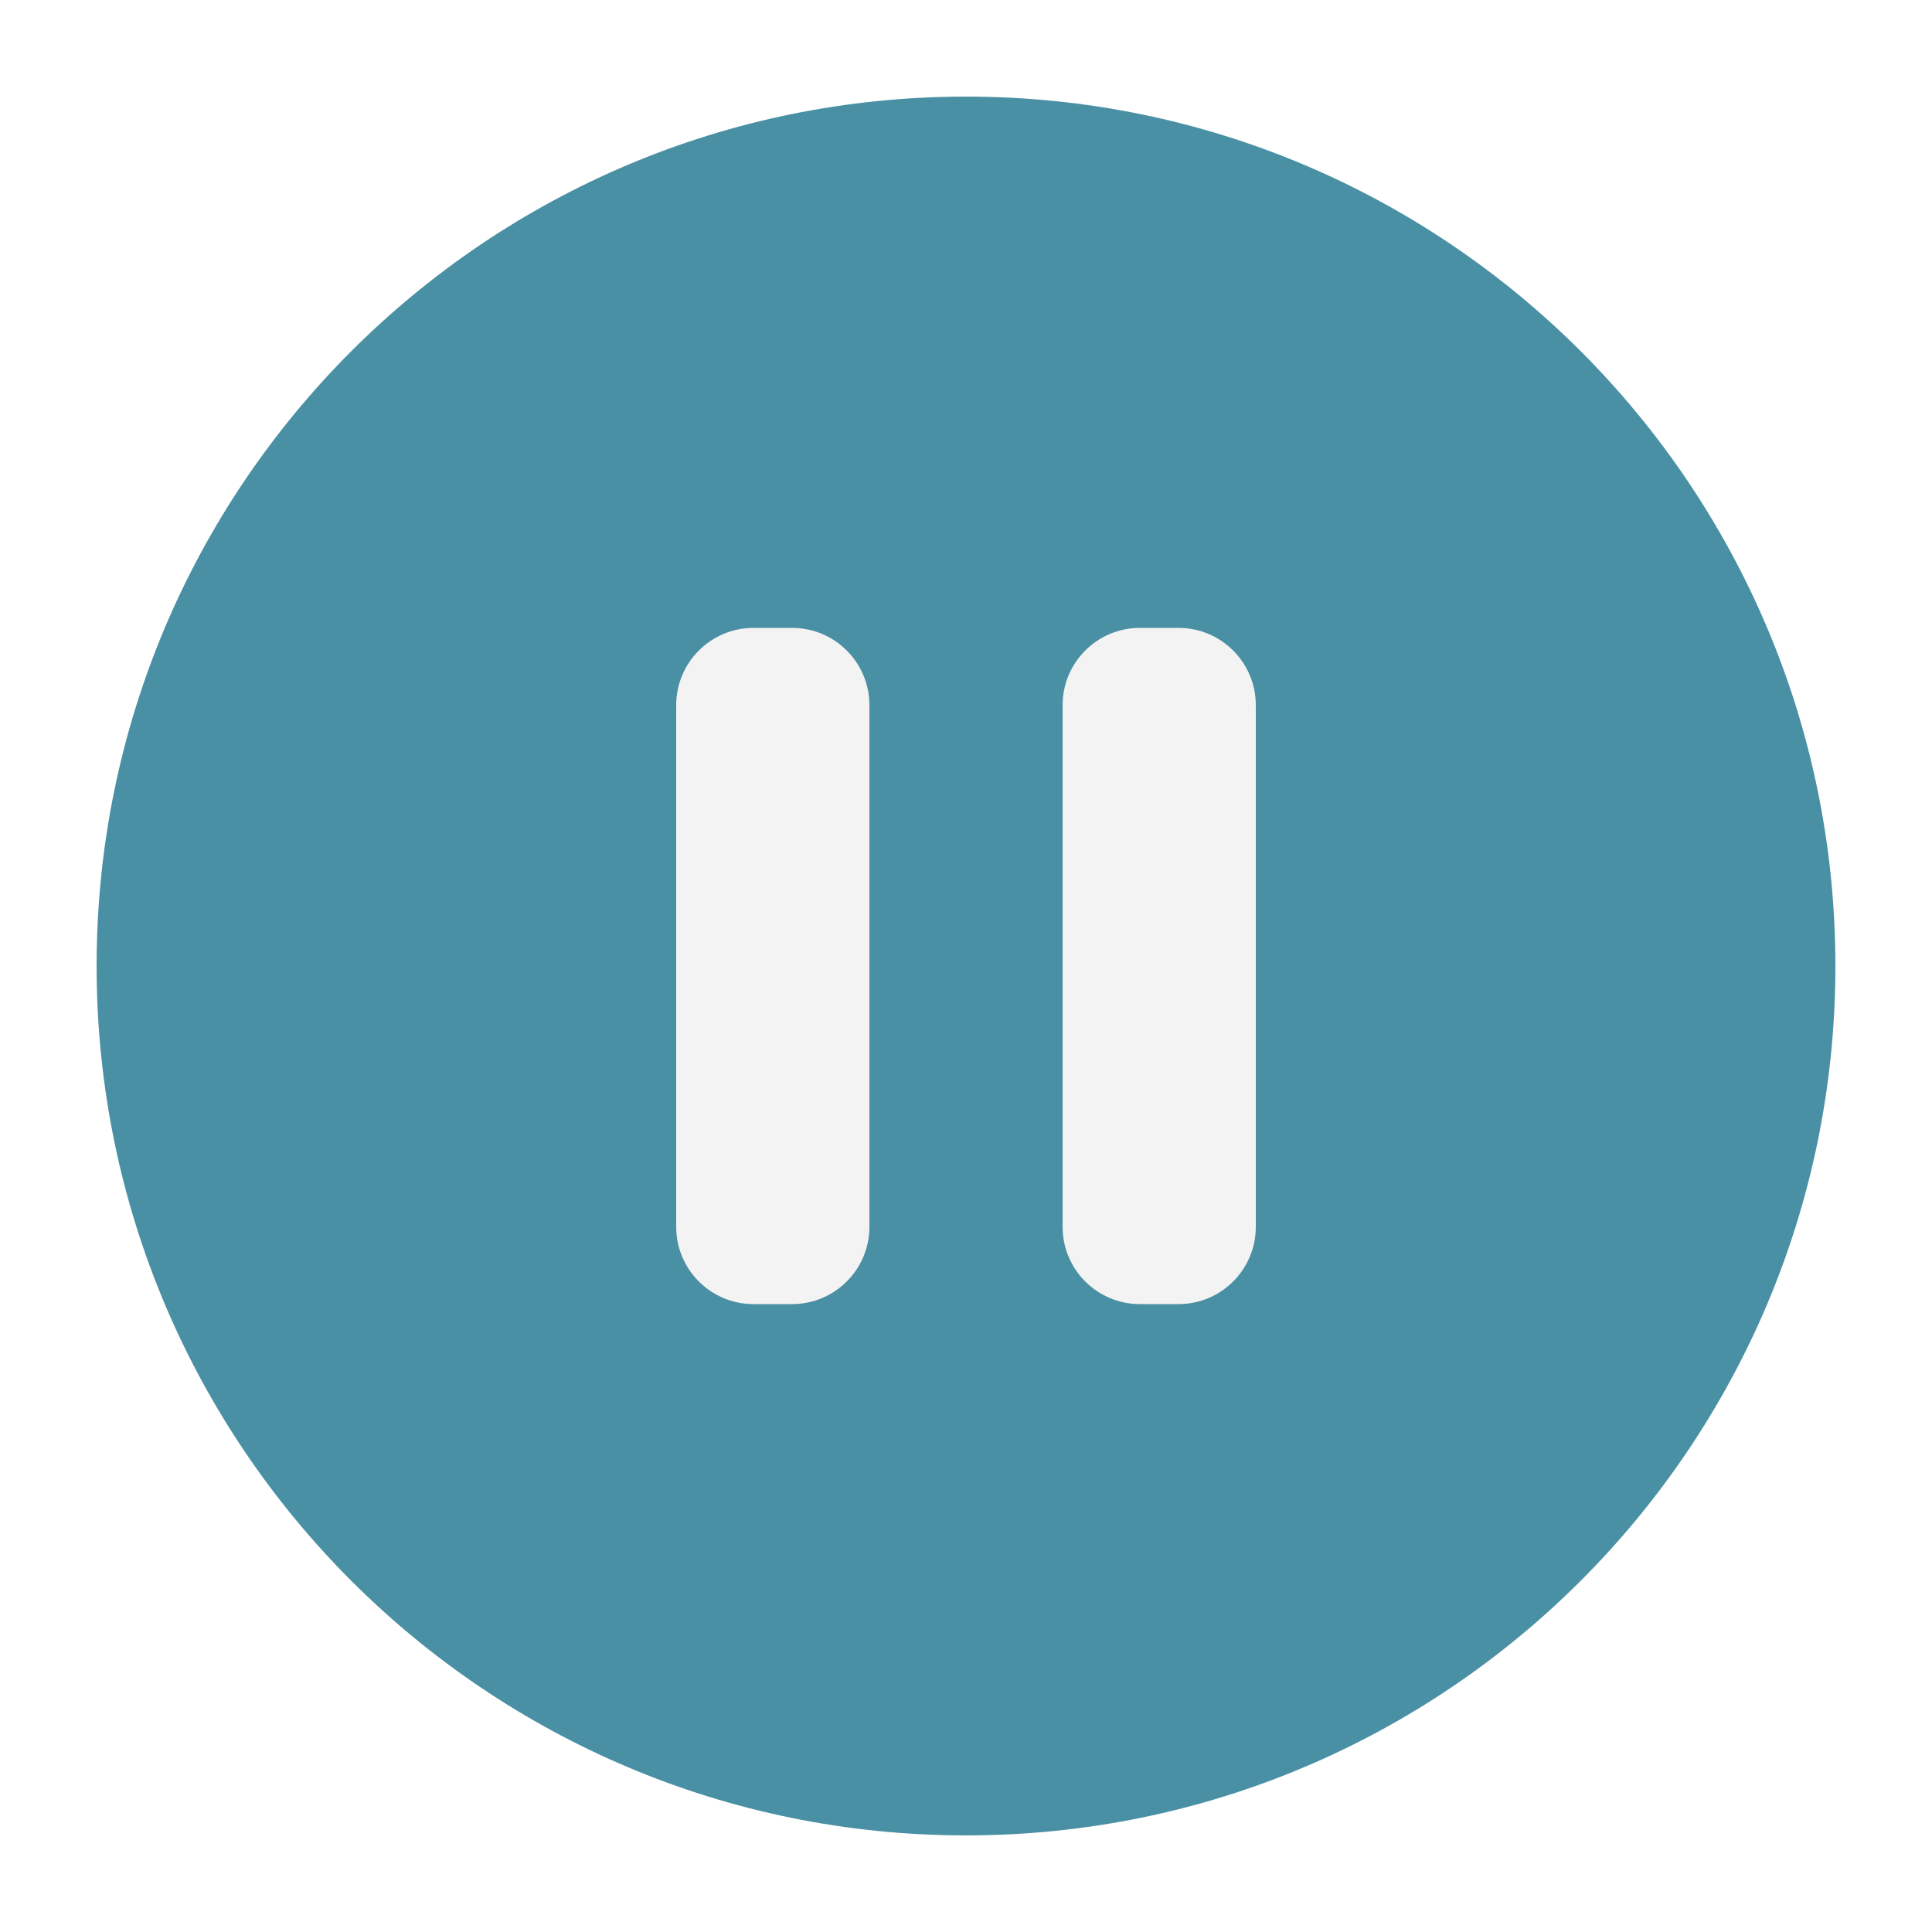
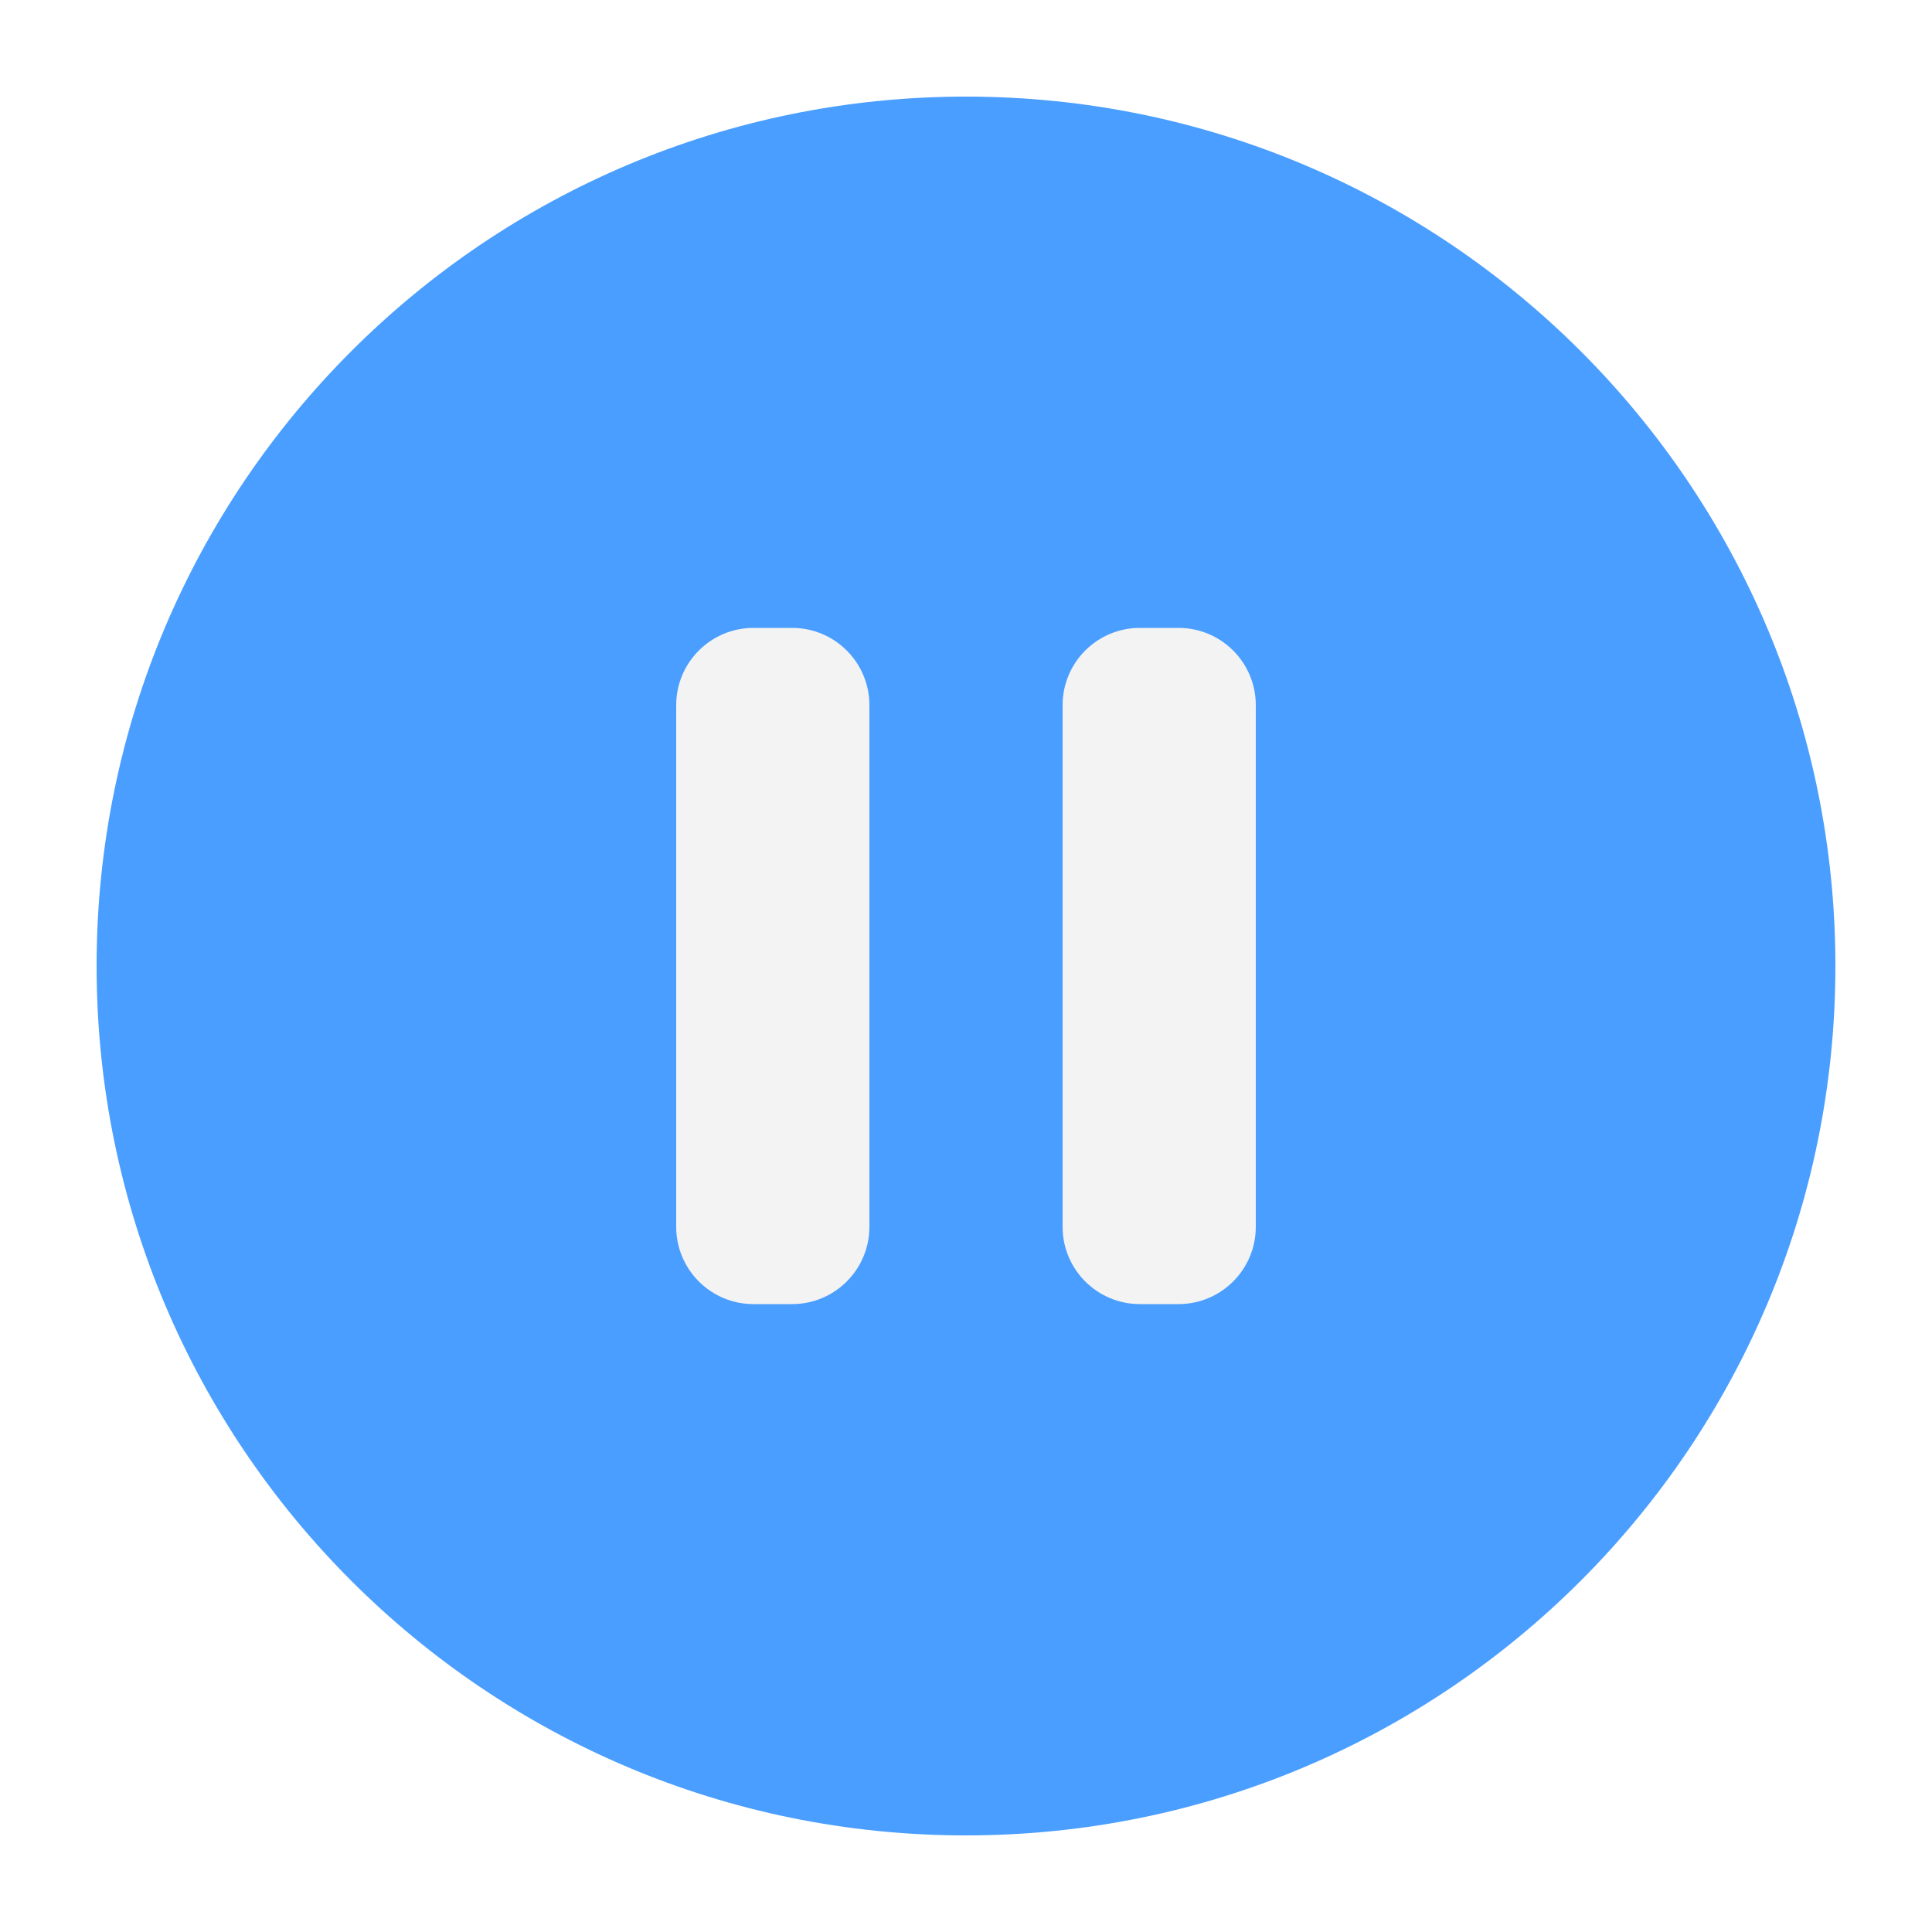
<svg xmlns="http://www.w3.org/2000/svg" viewBox="0 0 20 20" width="20" height="20" fill="none">
-   <circle cx="10" cy="10" r="9" fill="#4A90A4" />
+   <circle cx="10" cy="10" r="9" fill="#4A9EFF" />
  <rect x="7.0" y="6.5" width="2.0" height="7" rx="0.8" fill="#F3F3F3" />
  <rect x="11.0" y="6.5" width="2.0" height="7" rx="0.8" fill="#F3F3F3" />
</svg>
